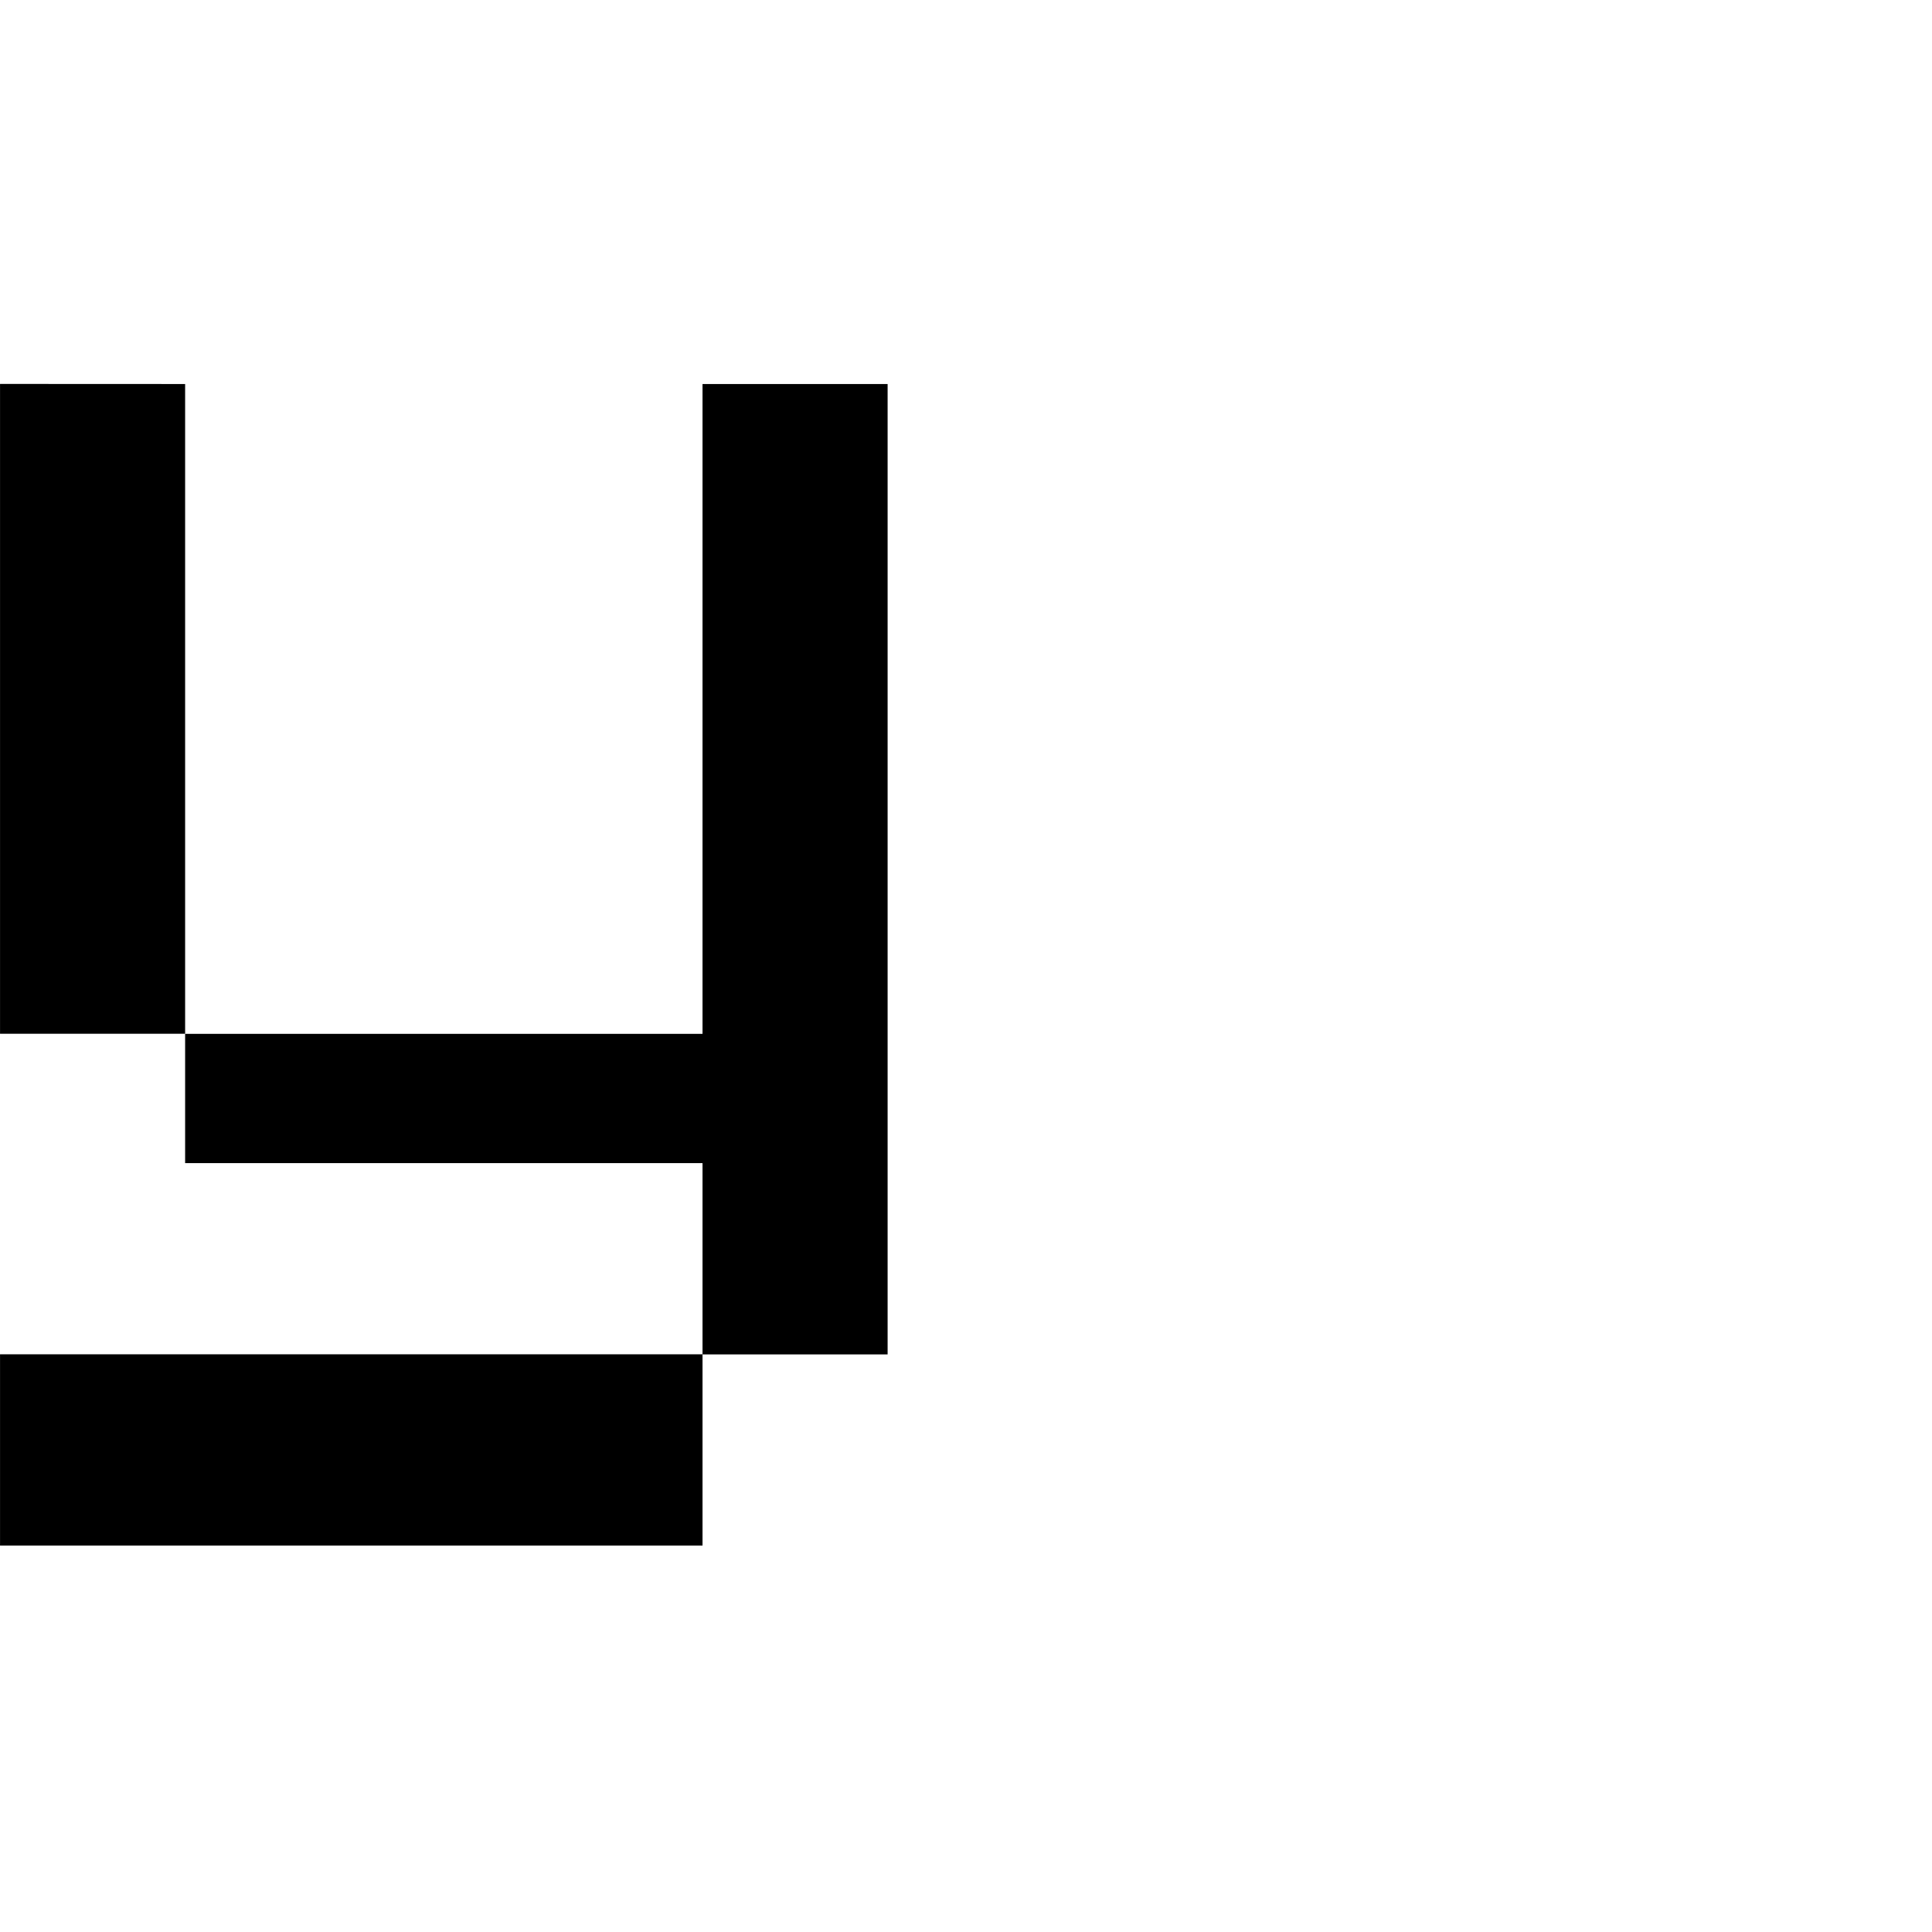
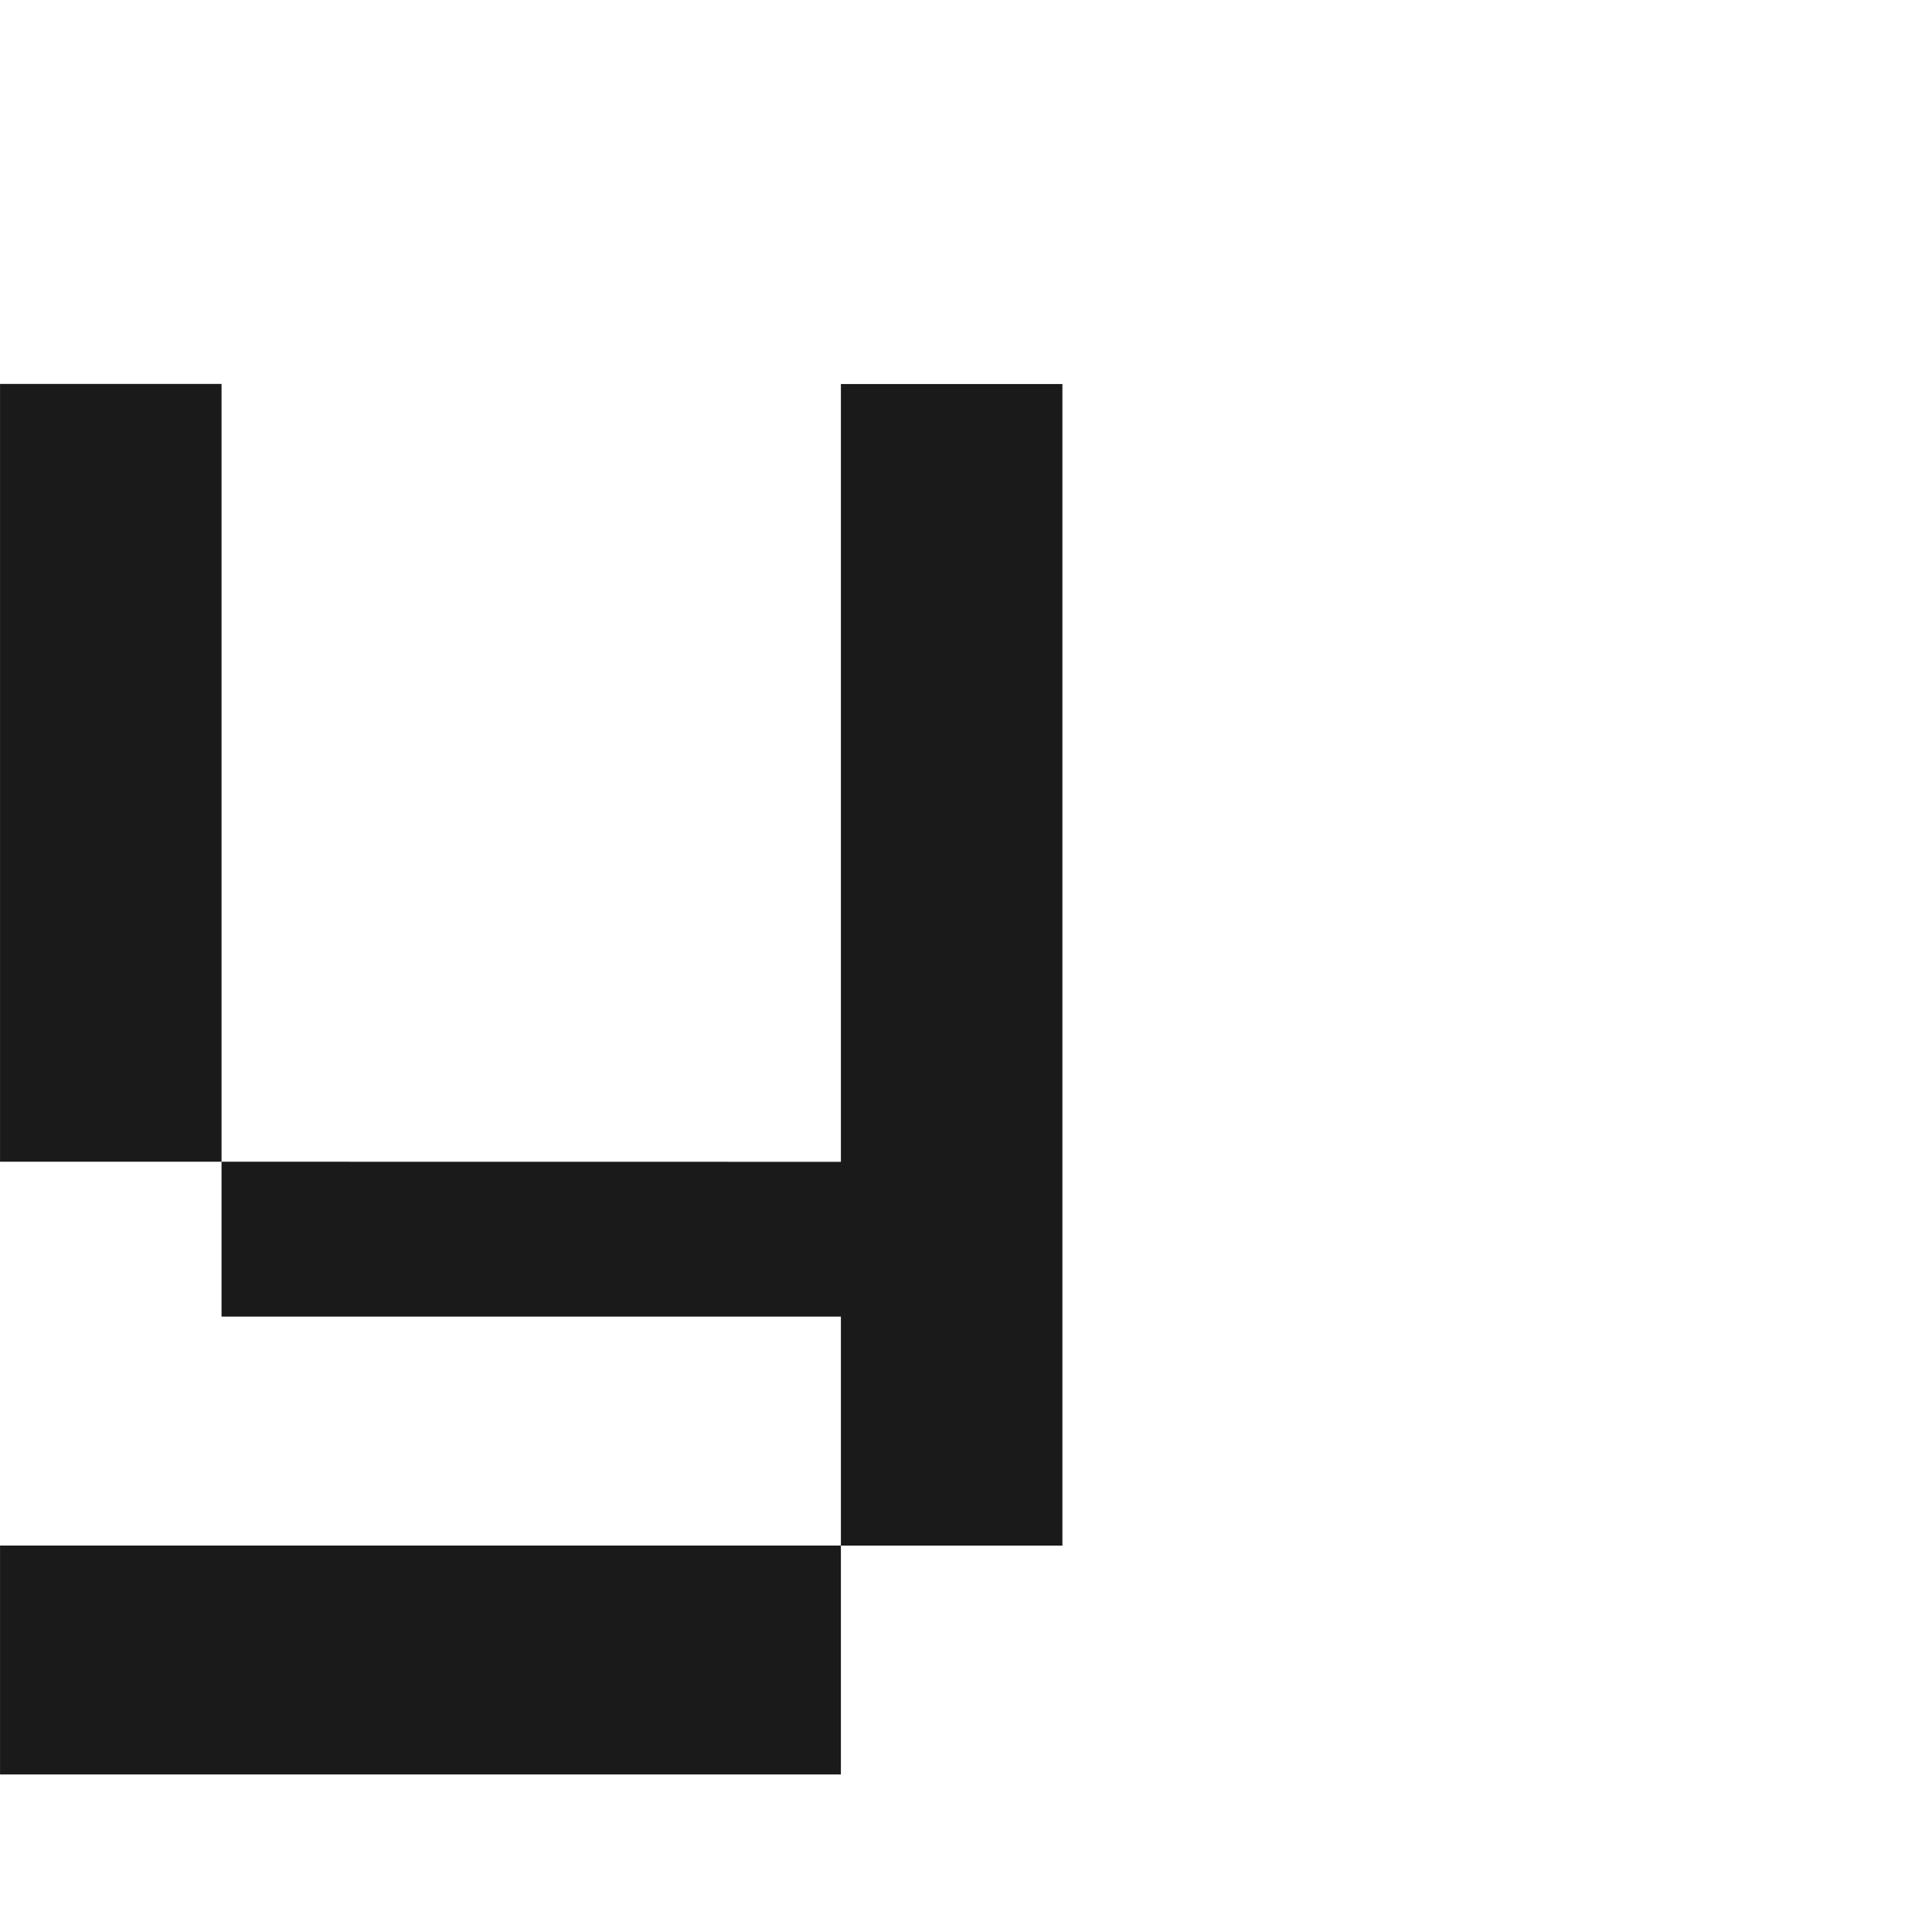
<svg xmlns="http://www.w3.org/2000/svg" width="1000pt" height="1000pt" viewBox="0 0 352.778 352.778" version="1.1" id="svg1">
  <defs id="defs1" />
  <g id="layer4">
    <g id="g1" transform="matrix(15.53881,0,0,15.53881,2219.663,-2067.989)">
-       <path id="rect11-2-8-0-4-2-8-3-2-8-4-1" style="fill:#000000;stroke-width:0.222" d="m -142.846,137.597 v 7.636 h 2.175 v 1.52 h 6.08 v 2.248 h 2.175 v -11.403 h -2.175 v 7.636 h -6.08 v -7.636 z m 8.255,11.403 h -8.255 v 2.247 h 8.255 z" />
+       <path id="rect11-2-8-0-4-2-8-3-2-8-4-1" style="fill:#1a1a1a;stroke-width:0.266" d="m -142.846,137.597 v 9.14 h 2.603 v -9.14 z m 2.603,9.14 v 1.82 h 7.278 v 2.691 h 2.603 v -13.65 h -2.603 v 9.14 z m 7.278,4.51 h -9.881 v 2.69 h 9.881 z" />
    </g>
  </g>
</svg>
